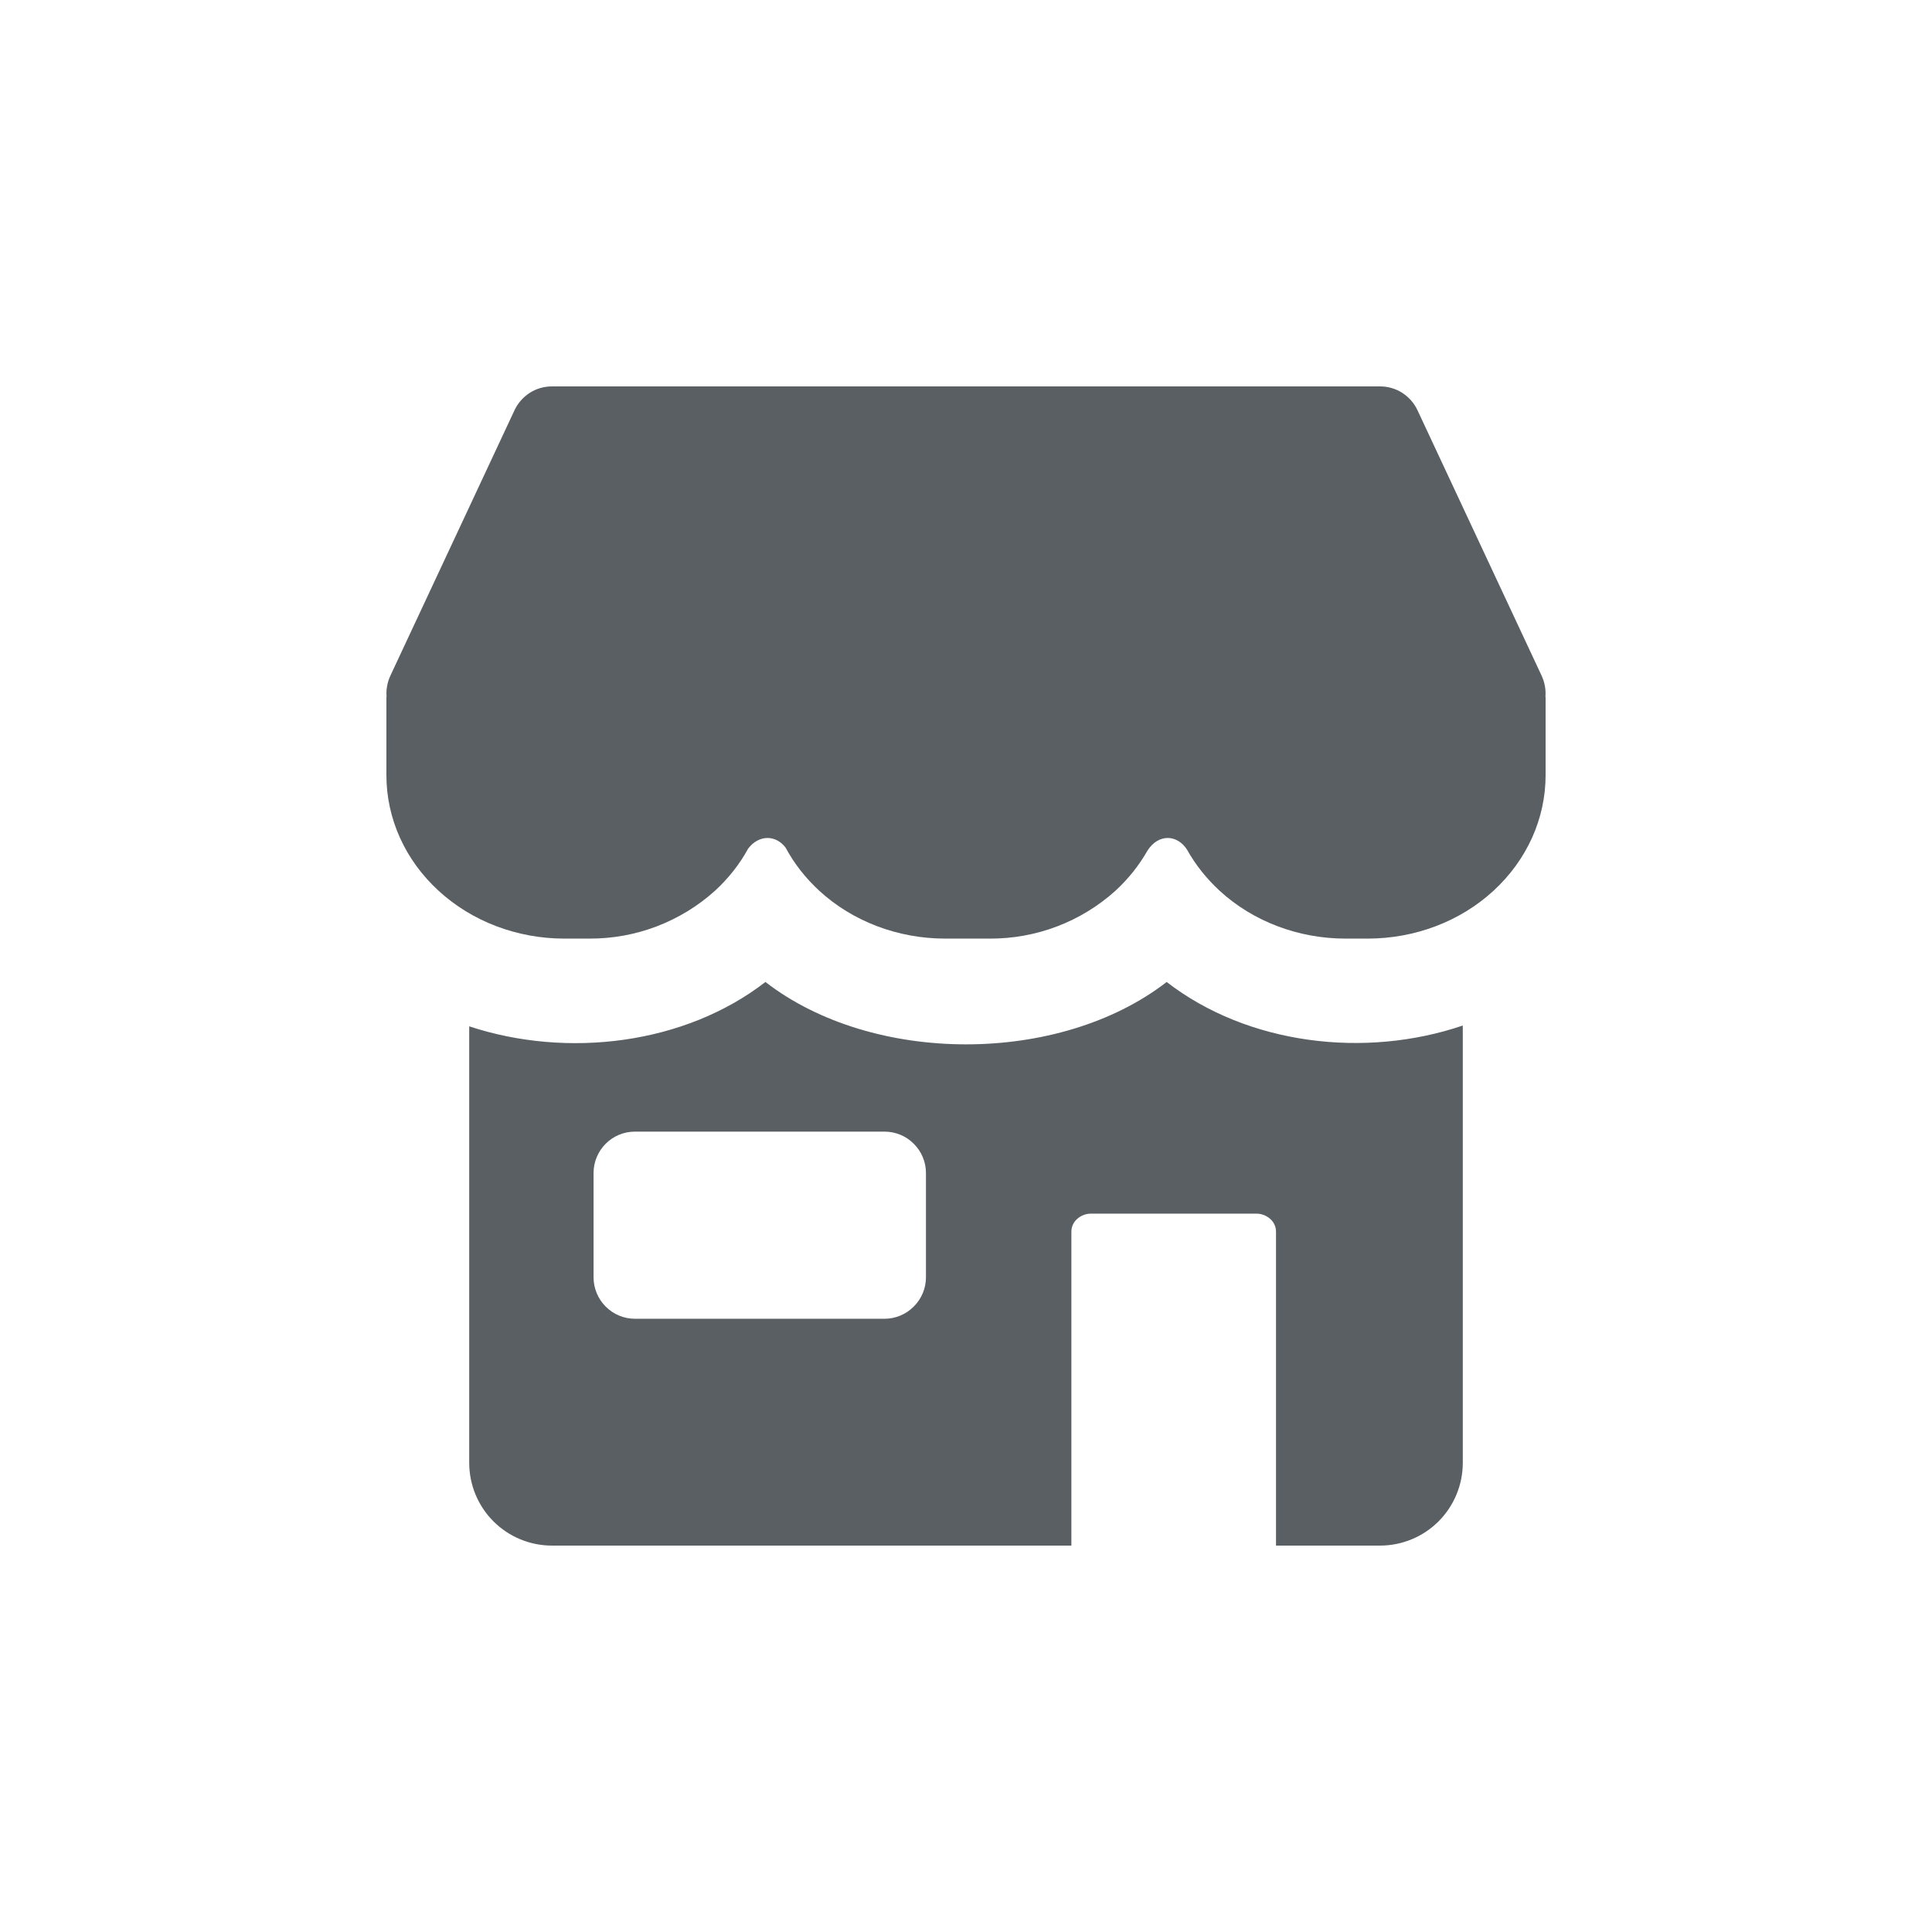
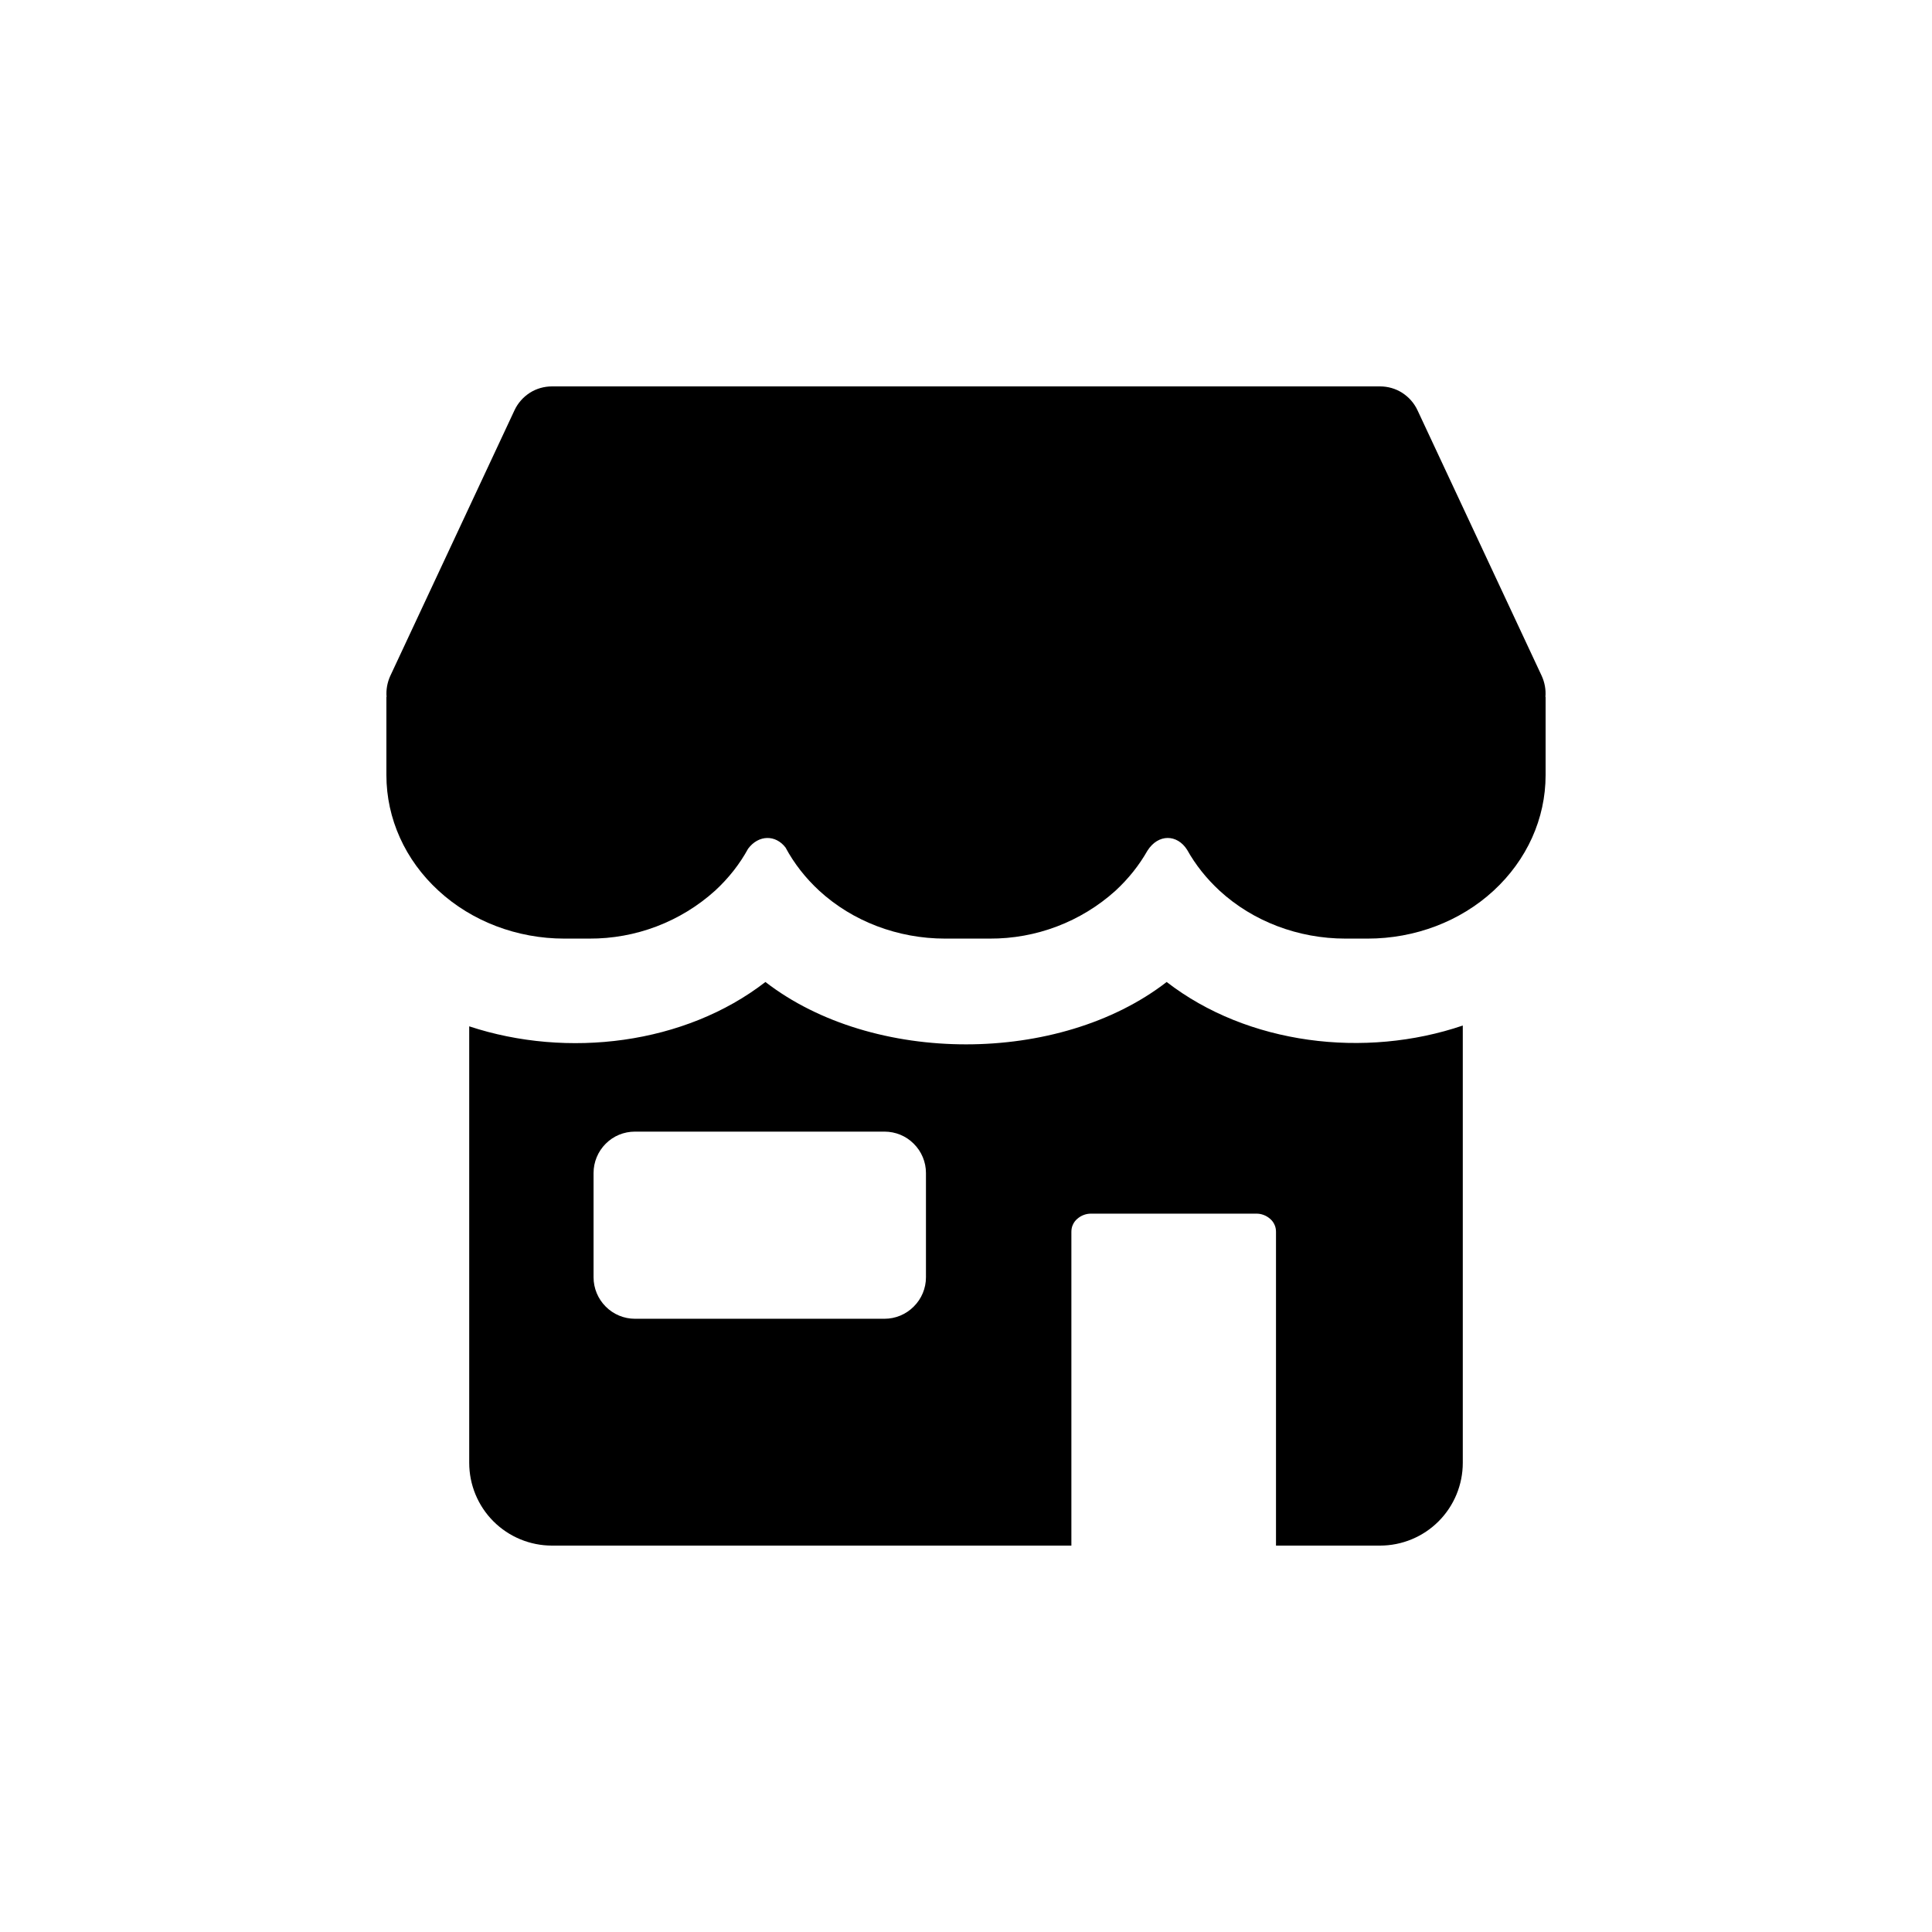
<svg xmlns="http://www.w3.org/2000/svg" width="22" height="22" viewBox="0 0 22 22" fill="none">
-   <path fill-rule="evenodd" clip-rule="evenodd" d="M6.286 4.4C6.196 4.4 6.108 4.425 6.033 4.473C5.957 4.522 5.897 4.59 5.859 4.671L4.444 7.697C4.41 7.772 4.395 7.854 4.402 7.936H4.4V8.827C4.4 9.321 4.613 9.794 4.994 10.143C5.373 10.492 5.889 10.688 6.426 10.688H6.709C7.238 10.691 7.749 10.497 8.142 10.143C8.297 10 8.422 9.841 8.519 9.664C8.639 9.504 8.833 9.504 8.945 9.651C9.043 9.833 9.171 9.997 9.329 10.143C9.709 10.492 10.225 10.688 10.762 10.688H11.269C11.798 10.691 12.309 10.497 12.702 10.143C12.85 10.006 12.971 9.854 13.066 9.687C13.189 9.493 13.405 9.498 13.518 9.677C13.614 9.849 13.738 10.004 13.888 10.143C14.268 10.492 14.784 10.688 15.321 10.688H15.574C16.111 10.688 16.627 10.493 17.007 10.143C17.387 9.793 17.6 9.322 17.6 8.827V7.936H17.598C17.605 7.854 17.59 7.772 17.556 7.697L16.141 4.671C16.103 4.59 16.043 4.522 15.967 4.473C15.892 4.425 15.804 4.4 15.714 4.4H6.286ZM5.343 16.657V11.687C6.463 12.057 7.799 11.892 8.716 11.182C9.94 12.129 12.062 12.129 13.285 11.182C14.207 11.895 15.541 12.057 16.657 11.678V16.657C16.657 16.907 16.558 17.147 16.381 17.324C16.204 17.501 15.964 17.6 15.714 17.6H14.53V14.027C14.53 13.999 14.525 13.971 14.513 13.946C14.502 13.921 14.485 13.898 14.464 13.88C14.42 13.841 14.363 13.819 14.305 13.82H12.426C12.367 13.819 12.31 13.841 12.266 13.88C12.245 13.898 12.228 13.921 12.217 13.946C12.205 13.971 12.2 13.999 12.2 14.027V17.6H6.286C6.036 17.6 5.796 17.501 5.619 17.324C5.442 17.147 5.343 16.907 5.343 16.657ZM6.759 14.545V13.357C6.759 13.232 6.809 13.112 6.897 13.024C6.985 12.935 7.105 12.886 7.23 12.886H10.072C10.197 12.886 10.317 12.935 10.405 13.024C10.494 13.112 10.544 13.232 10.544 13.357V14.545C10.544 14.67 10.494 14.79 10.405 14.878C10.317 14.967 10.197 15.017 10.072 15.017H7.23C7.105 15.017 6.985 14.967 6.897 14.878C6.809 14.79 6.759 14.67 6.759 14.545Z" fill="#595F63" />
+   <path fill-rule="evenodd" clip-rule="evenodd" d="M6.286 4.4C6.196 4.4 6.108 4.425 6.033 4.473C5.957 4.522 5.897 4.59 5.859 4.671L4.444 7.697C4.41 7.772 4.395 7.854 4.402 7.936H4.4V8.827C4.4 9.321 4.613 9.794 4.994 10.143C5.373 10.492 5.889 10.688 6.426 10.688H6.709C7.238 10.691 7.749 10.497 8.142 10.143C8.297 10 8.422 9.841 8.519 9.664C8.639 9.504 8.833 9.504 8.945 9.651C9.043 9.833 9.171 9.997 9.329 10.143C9.709 10.492 10.225 10.688 10.762 10.688H11.269C11.798 10.691 12.309 10.497 12.702 10.143C12.85 10.006 12.971 9.854 13.066 9.687C13.189 9.493 13.405 9.498 13.518 9.677C13.614 9.849 13.738 10.004 13.888 10.143C14.268 10.492 14.784 10.688 15.321 10.688H15.574C16.111 10.688 16.627 10.493 17.007 10.143C17.387 9.793 17.6 9.322 17.6 8.827V7.936H17.598C17.605 7.854 17.59 7.772 17.556 7.697L16.141 4.671C16.103 4.59 16.043 4.522 15.967 4.473C15.892 4.425 15.804 4.4 15.714 4.4H6.286ZM5.343 16.657V11.687C6.463 12.057 7.799 11.892 8.716 11.182C9.94 12.129 12.062 12.129 13.285 11.182C14.207 11.895 15.541 12.057 16.657 11.678V16.657C16.657 16.907 16.558 17.147 16.381 17.324C16.204 17.501 15.964 17.6 15.714 17.6H14.53V14.027C14.53 13.999 14.525 13.971 14.513 13.946C14.502 13.921 14.485 13.898 14.464 13.88C14.42 13.841 14.363 13.819 14.305 13.82H12.426C12.367 13.819 12.31 13.841 12.266 13.88C12.245 13.898 12.228 13.921 12.217 13.946C12.205 13.971 12.2 13.999 12.2 14.027V17.6H6.286C6.036 17.6 5.796 17.501 5.619 17.324C5.442 17.147 5.343 16.907 5.343 16.657ZM6.759 14.545V13.357C6.759 13.232 6.809 13.112 6.897 13.024C6.985 12.935 7.105 12.886 7.23 12.886H10.072C10.197 12.886 10.317 12.935 10.405 13.024C10.494 13.112 10.544 13.232 10.544 13.357V14.545C10.544 14.67 10.494 14.79 10.405 14.878C10.317 14.967 10.197 15.017 10.072 15.017H7.23C7.105 15.017 6.985 14.967 6.897 14.878C6.809 14.79 6.759 14.67 6.759 14.545Z" fill="currentColor" />
</svg>
